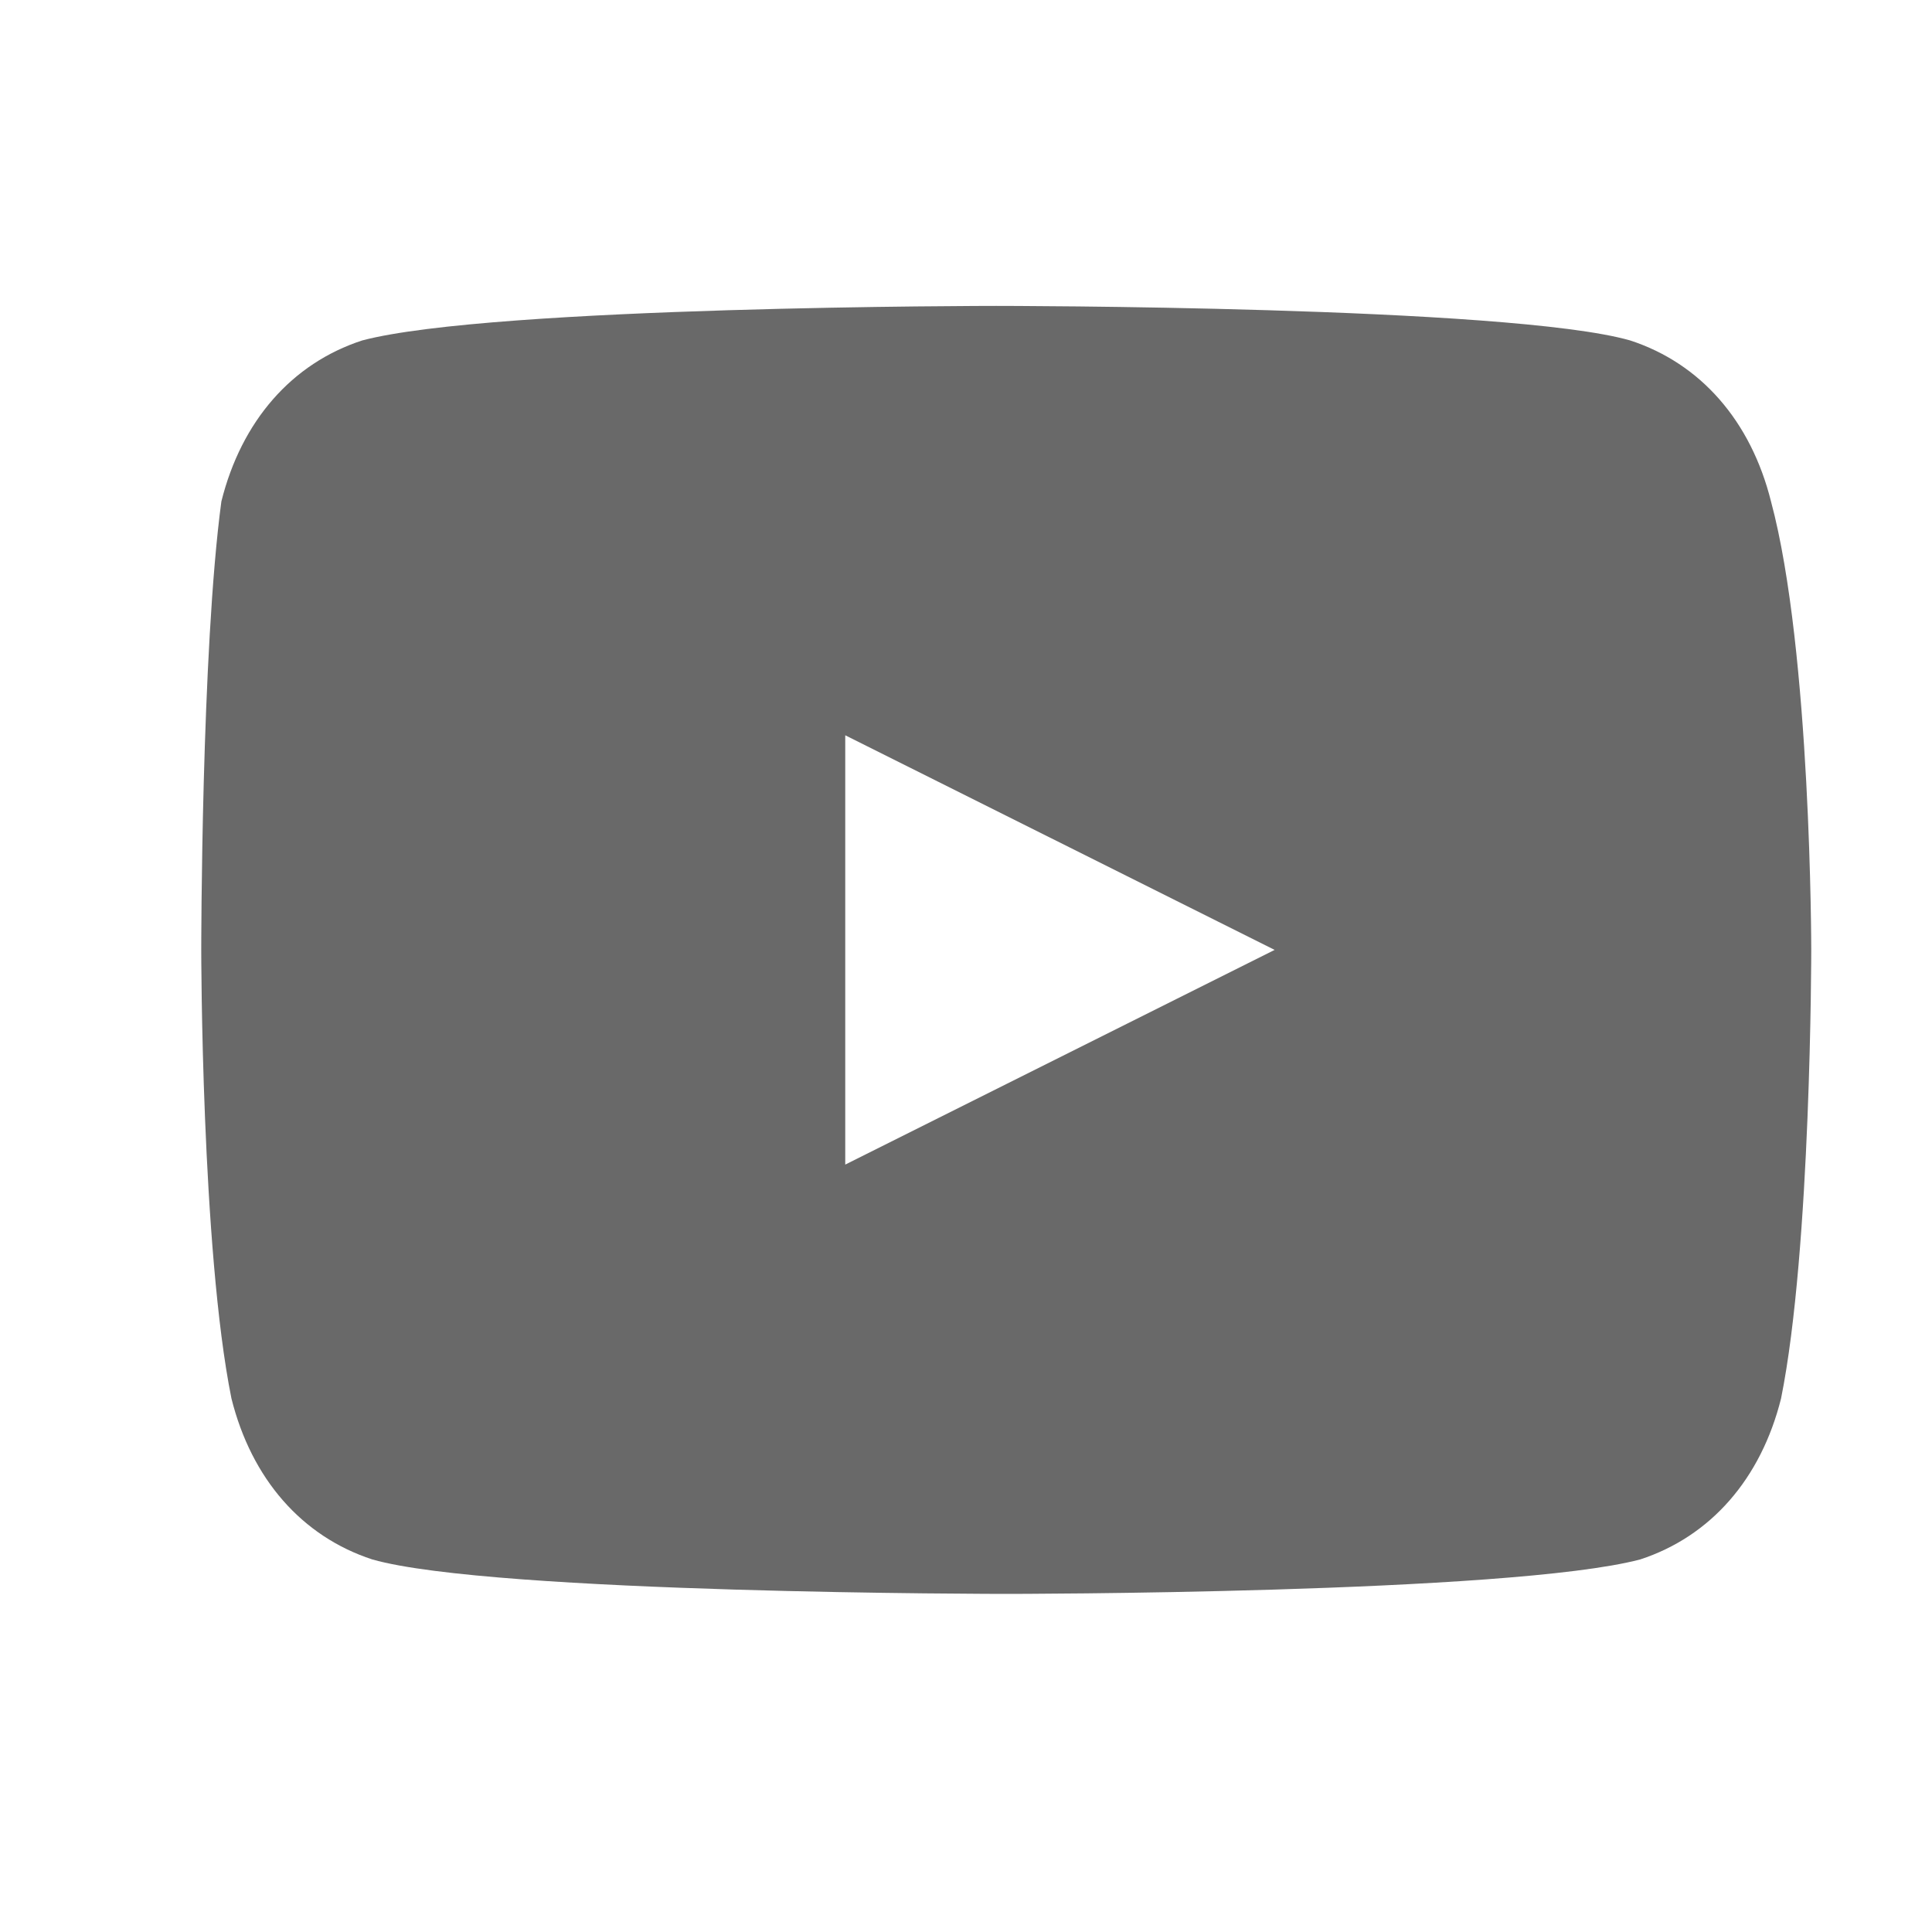
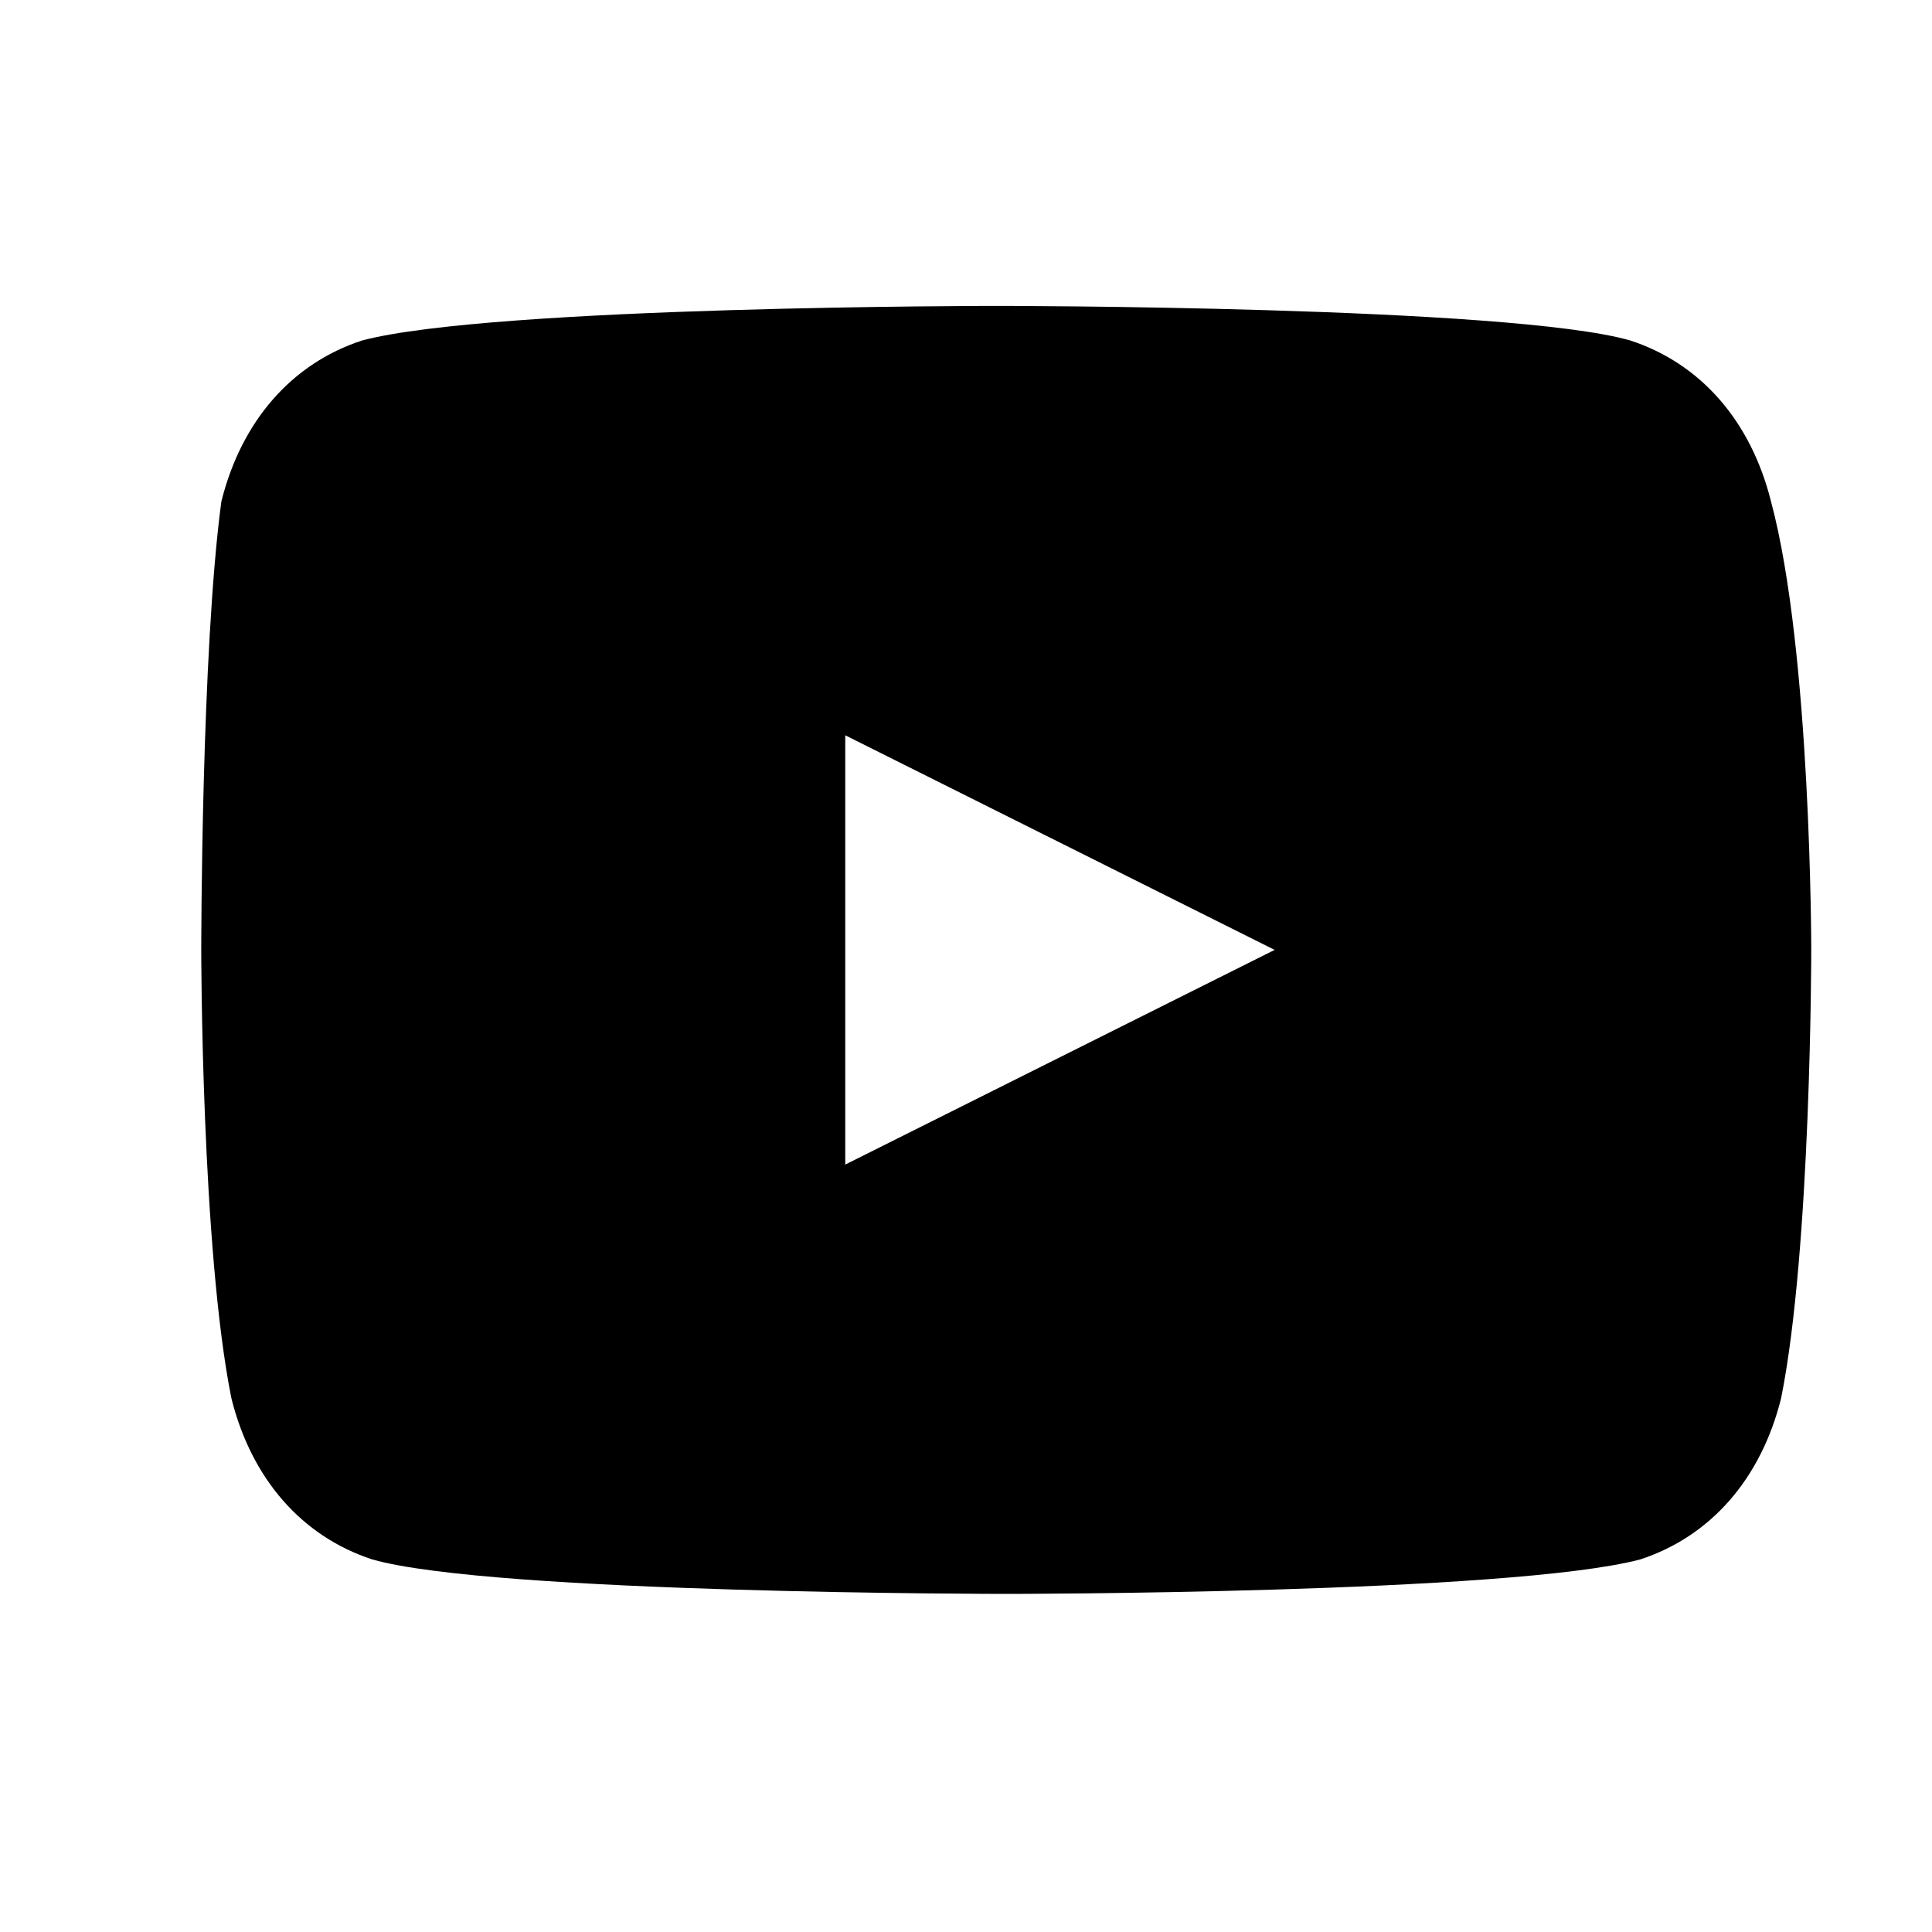
<svg xmlns="http://www.w3.org/2000/svg" width="24" height="24" viewBox="0 0 24 24" fill="none">
-   <path fill-rule="evenodd" clip-rule="evenodd" d="M20.25 4.229C21.125 4.514 21.75 5.229 22 6.229C22.5 8.086 22.5 11.8 22.5 11.8C22.5 11.8 22.5 15.514 22.125 17.372C21.875 18.372 21.25 19.086 20.375 19.372C18.75 19.8 12.5 19.8 12.5 19.8C12.5 19.8 6.125 19.8 4.625 19.372C3.75 19.086 3.125 18.372 2.875 17.372C2.5 15.514 2.5 11.8 2.5 11.8C2.5 11.8 2.5 8.086 2.75 6.229C3 5.229 3.625 4.514 4.5 4.229C6.125 3.8 12.375 3.8 12.375 3.8C12.375 3.8 18.75 3.8 20.25 4.229ZM10.5 9.134L15.834 11.8L10.5 14.467V9.134Z" fill="#696969" />
+   <path fill-rule="evenodd" clip-rule="evenodd" d="M20.25 4.229C21.125 4.514 21.75 5.229 22 6.229C22.5 8.086 22.5 11.8 22.5 11.8C22.5 11.8 22.5 15.514 22.125 17.372C21.875 18.372 21.25 19.086 20.375 19.372C18.75 19.8 12.5 19.8 12.5 19.8C12.5 19.8 6.125 19.8 4.625 19.372C3.75 19.086 3.125 18.372 2.875 17.372C2.5 15.514 2.5 11.8 2.5 11.8C2.5 11.8 2.5 8.086 2.75 6.229C3 5.229 3.625 4.514 4.5 4.229C6.125 3.8 12.375 3.8 12.375 3.8C12.375 3.8 18.75 3.8 20.25 4.229ZM10.5 9.134L15.834 11.8L10.5 14.467V9.134Z" fill="#000000" />
</svg>
